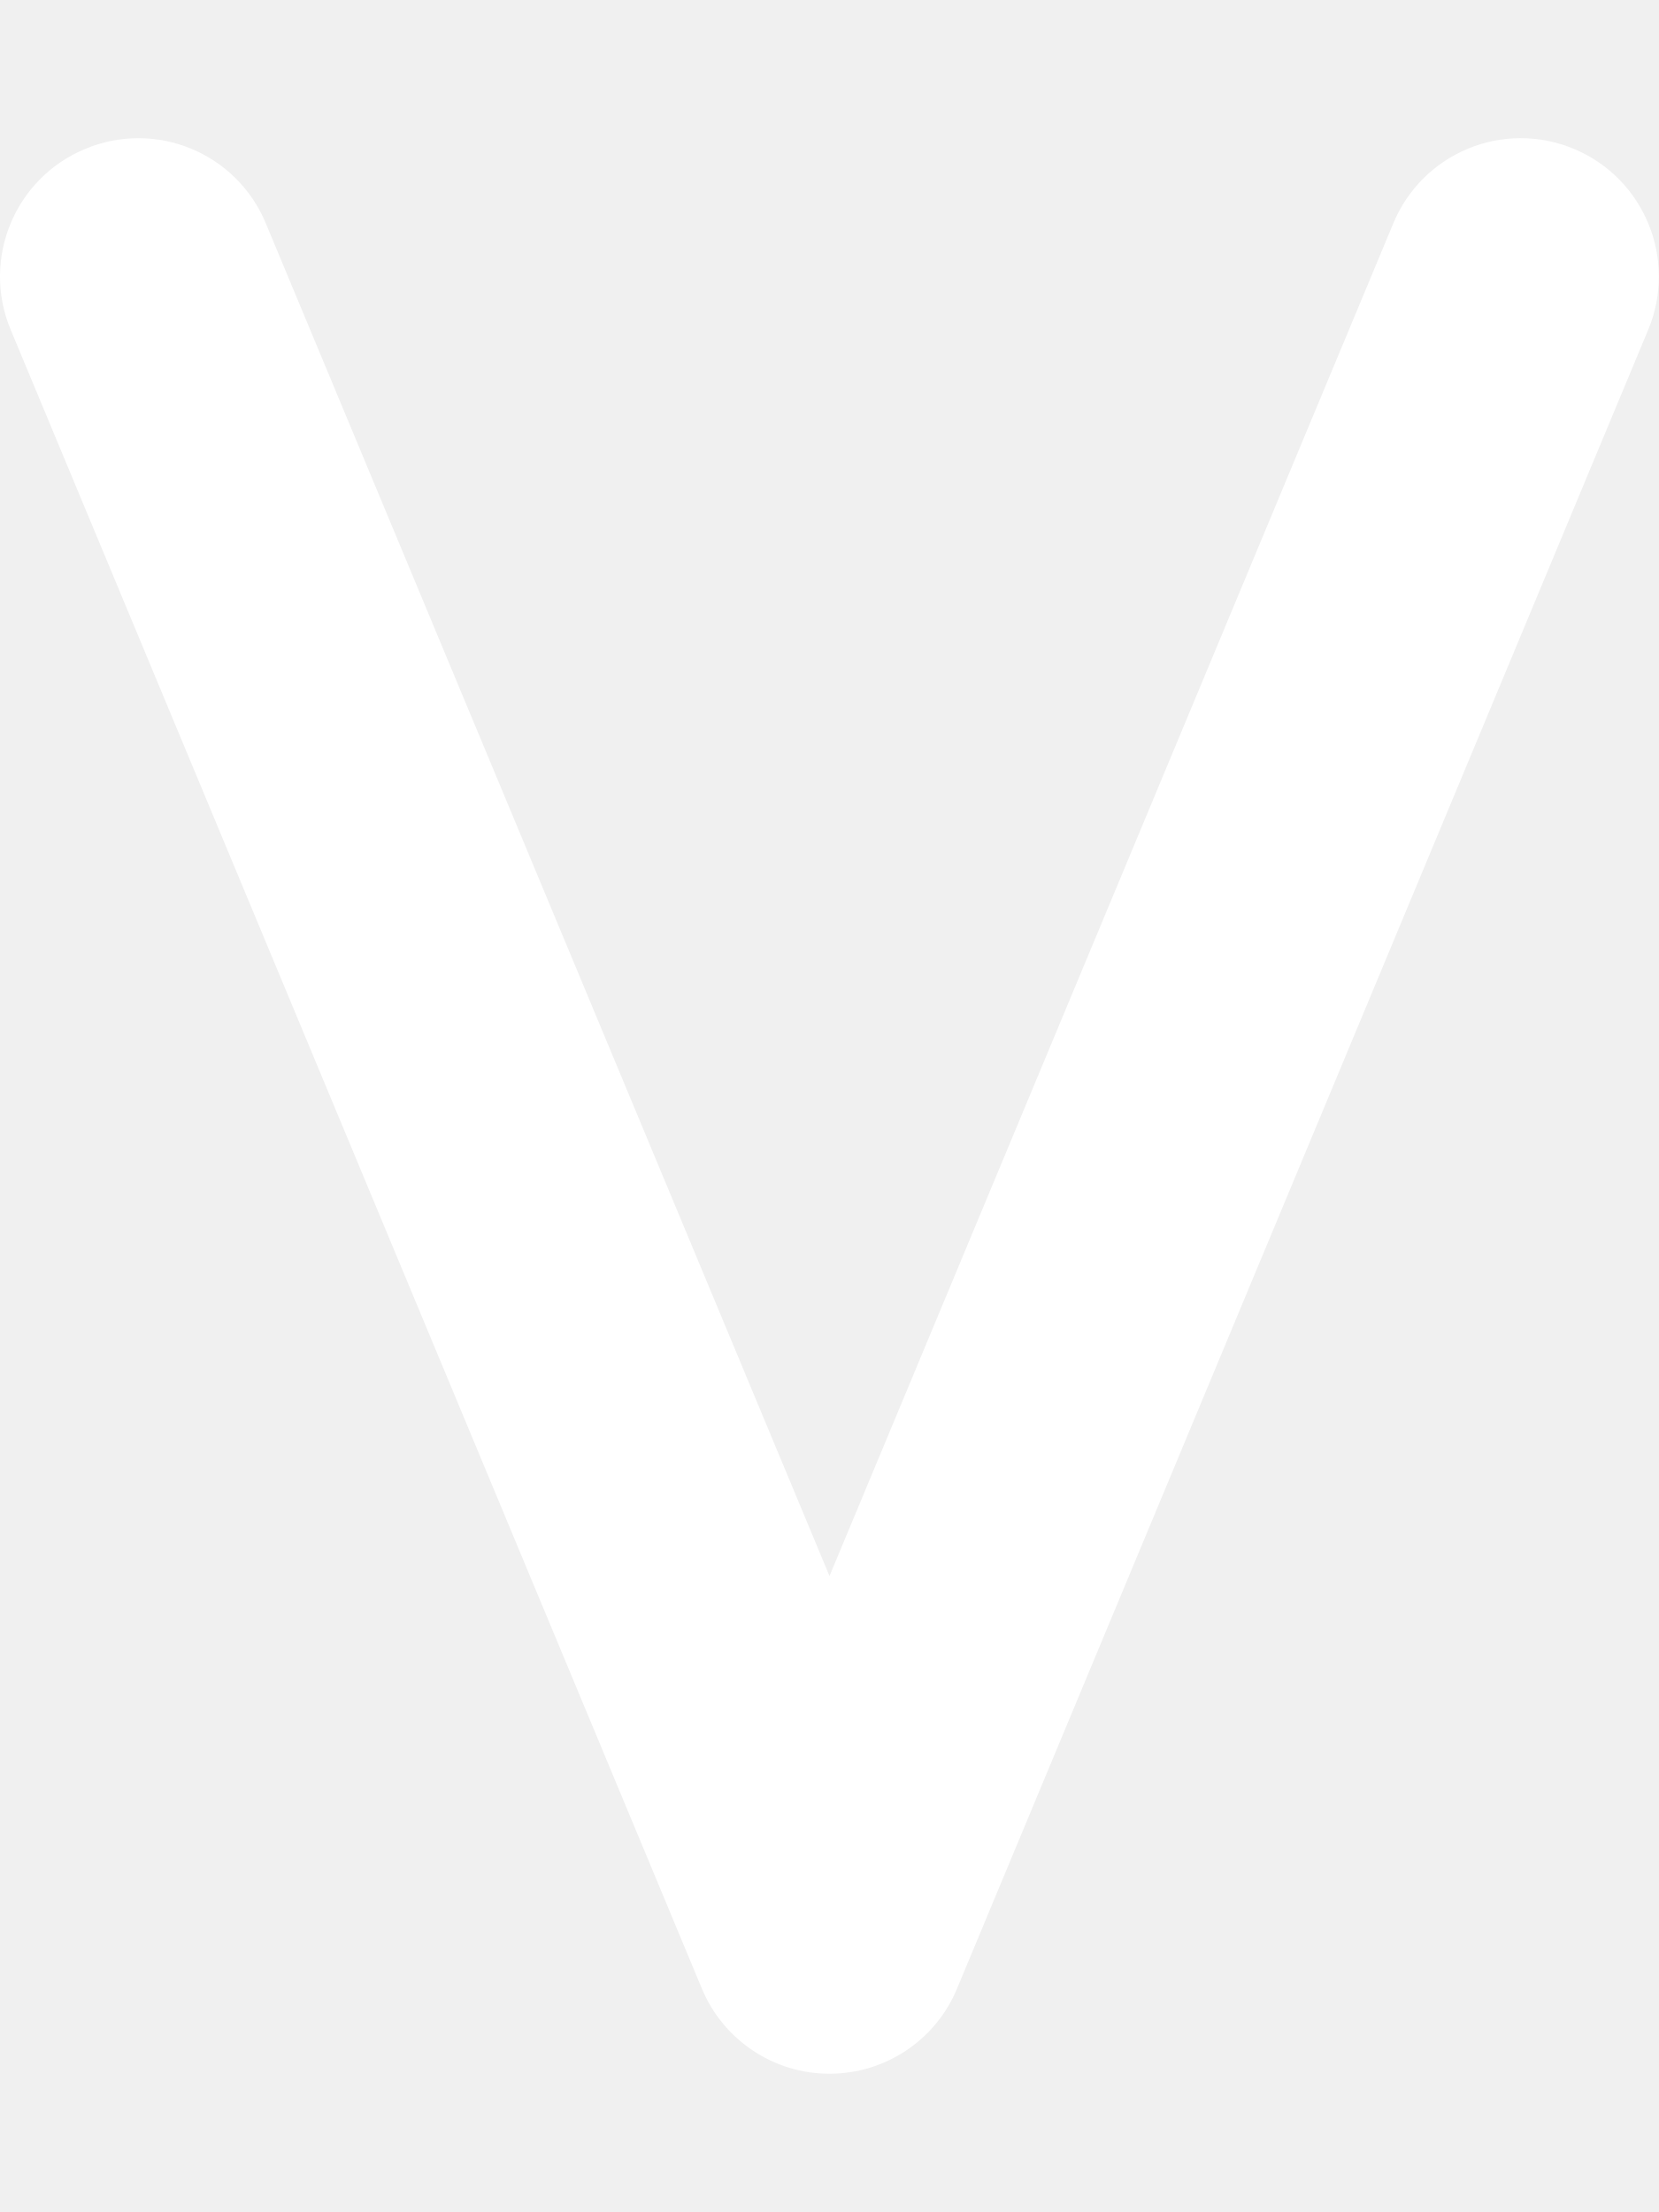
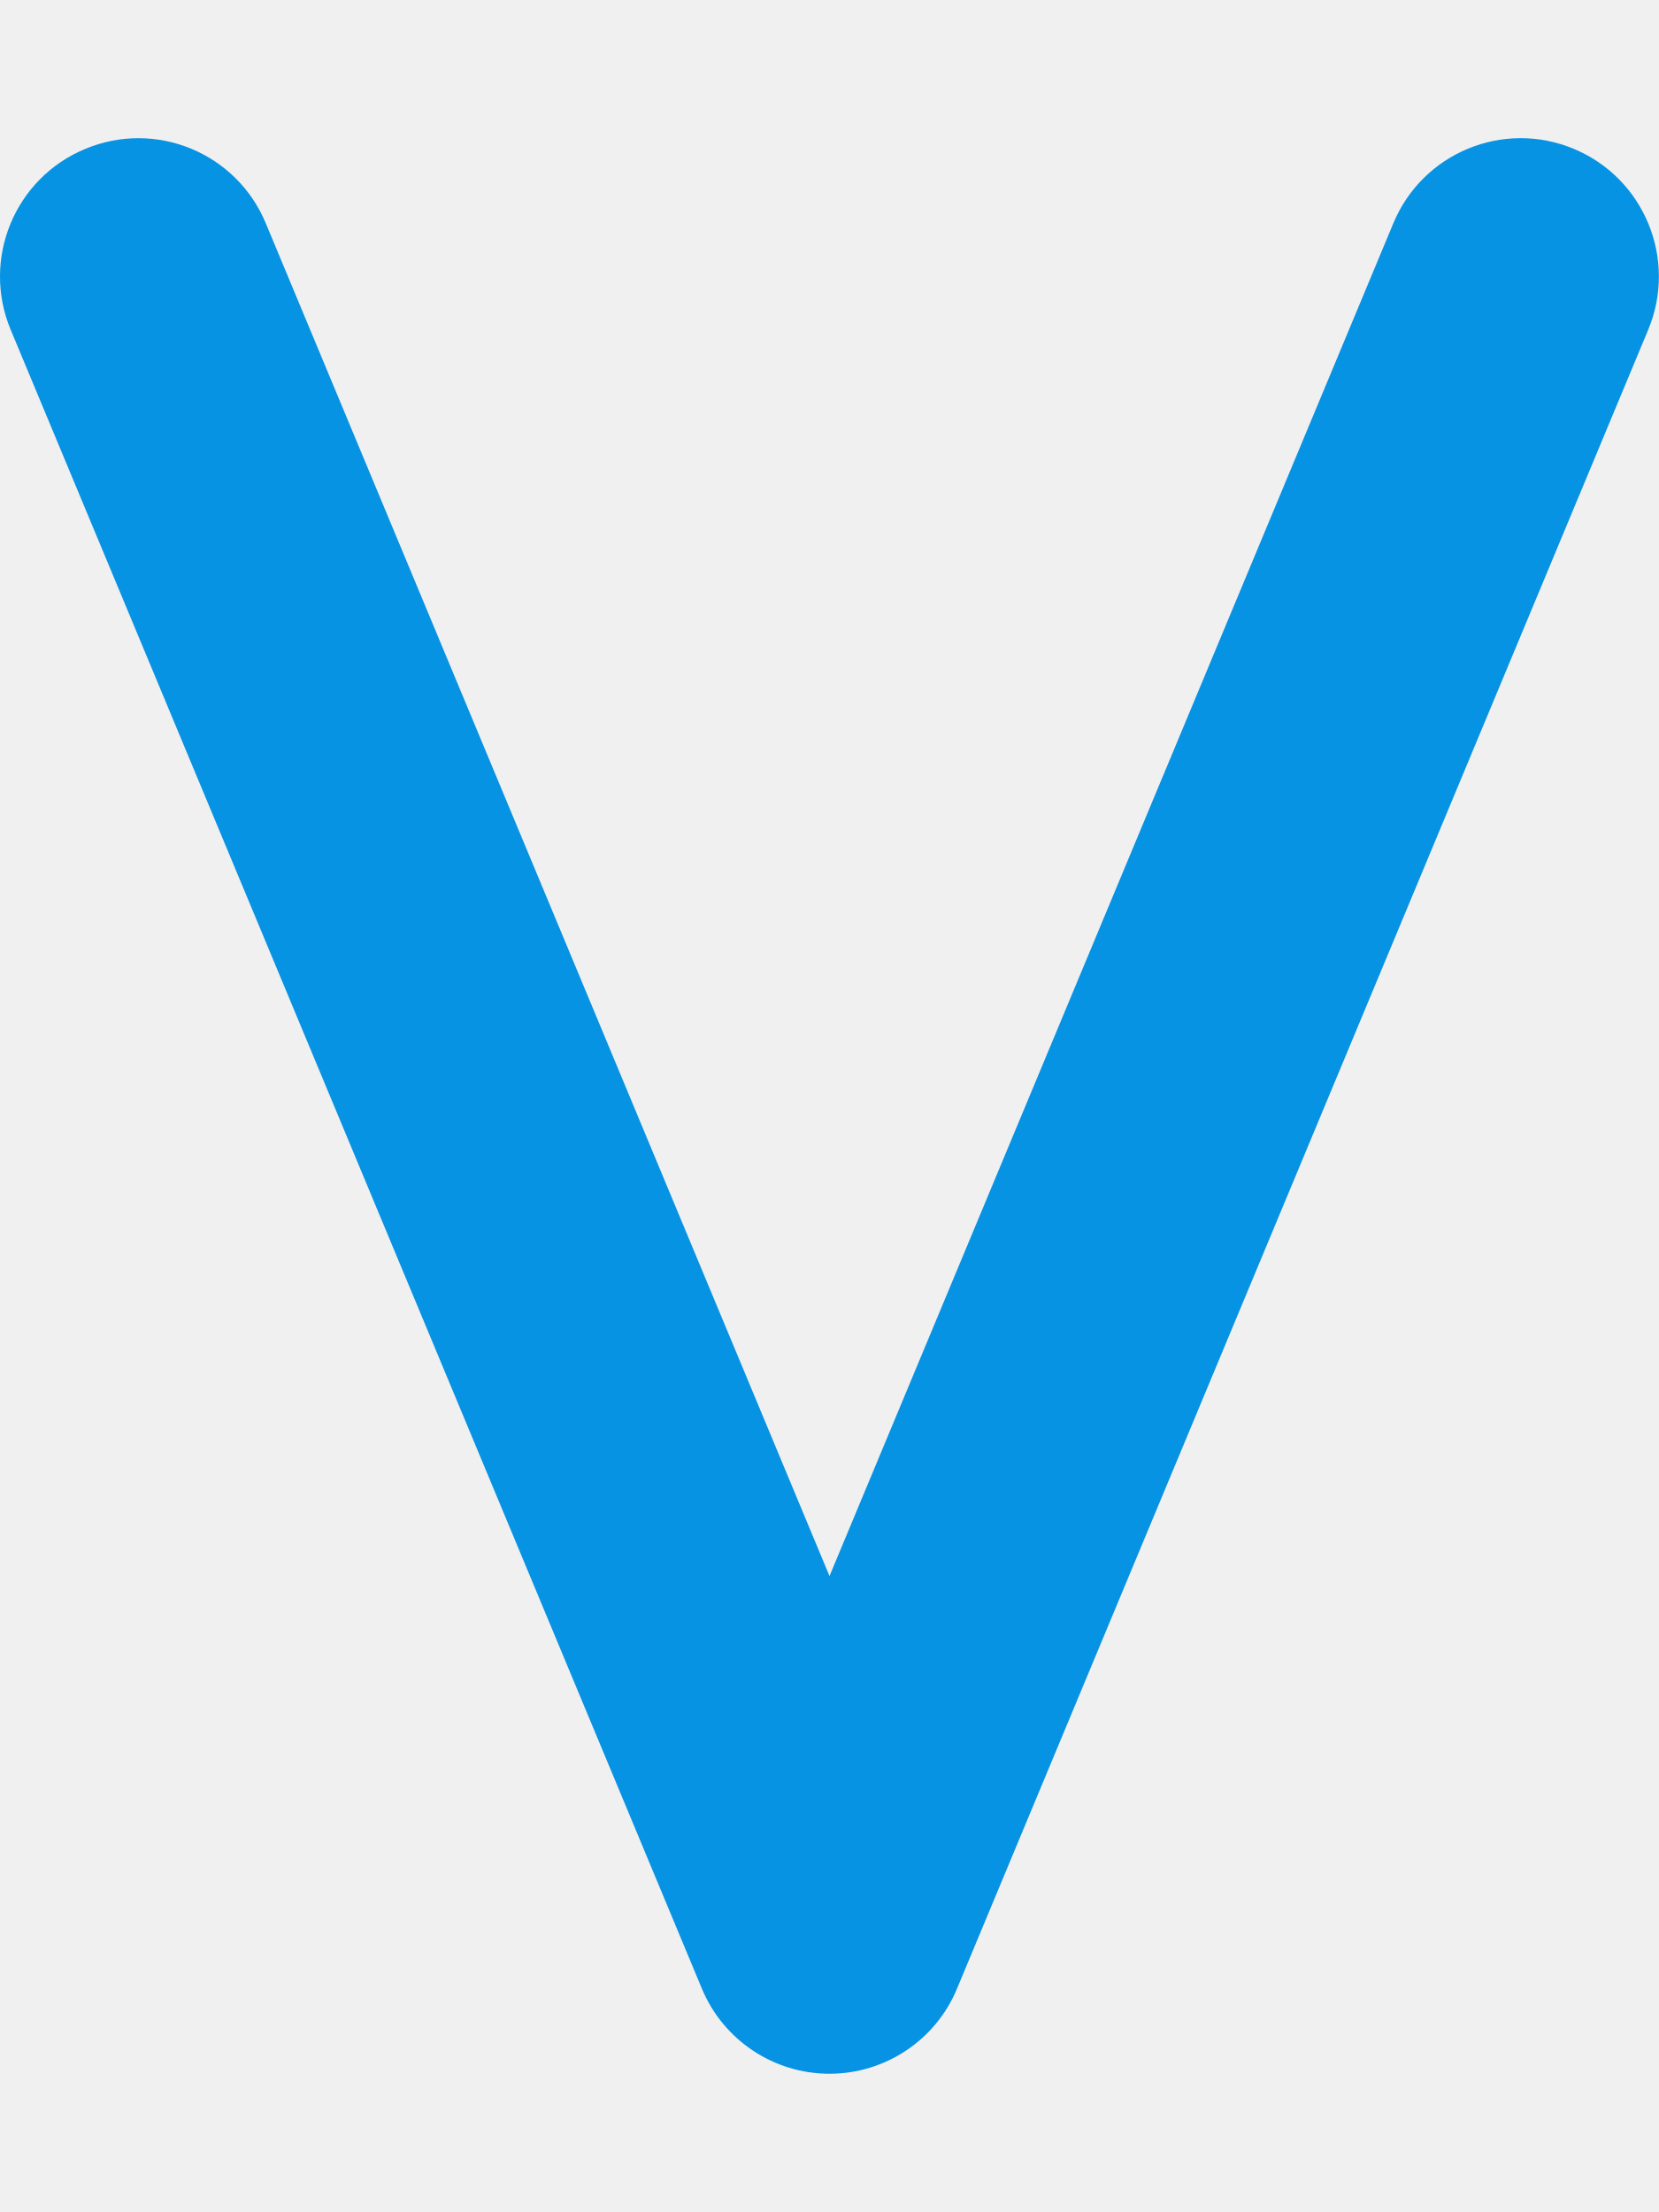
- <svg xmlns="http://www.w3.org/2000/svg" fill="white" viewBox="0 0 384 512">
+ <svg xmlns="http://www.w3.org/2000/svg" fill="#0693e3" viewBox="0 0 384 512">
  <path d="M381.5 76.33l-160 384C216.6 472.2 204.9 480 192 480s-24.56-7.757-29.53-19.68l-160-384c-6.797-16.31 .906-35.05 17.22-41.84c16.38-6.859 35.08 .922 41.84 17.22L192 364.8l130.5-313.1c6.766-16.3 25.47-24.09 41.84-17.22C380.6 41.28 388.3 60.01 381.5 76.33z" />
</svg>
